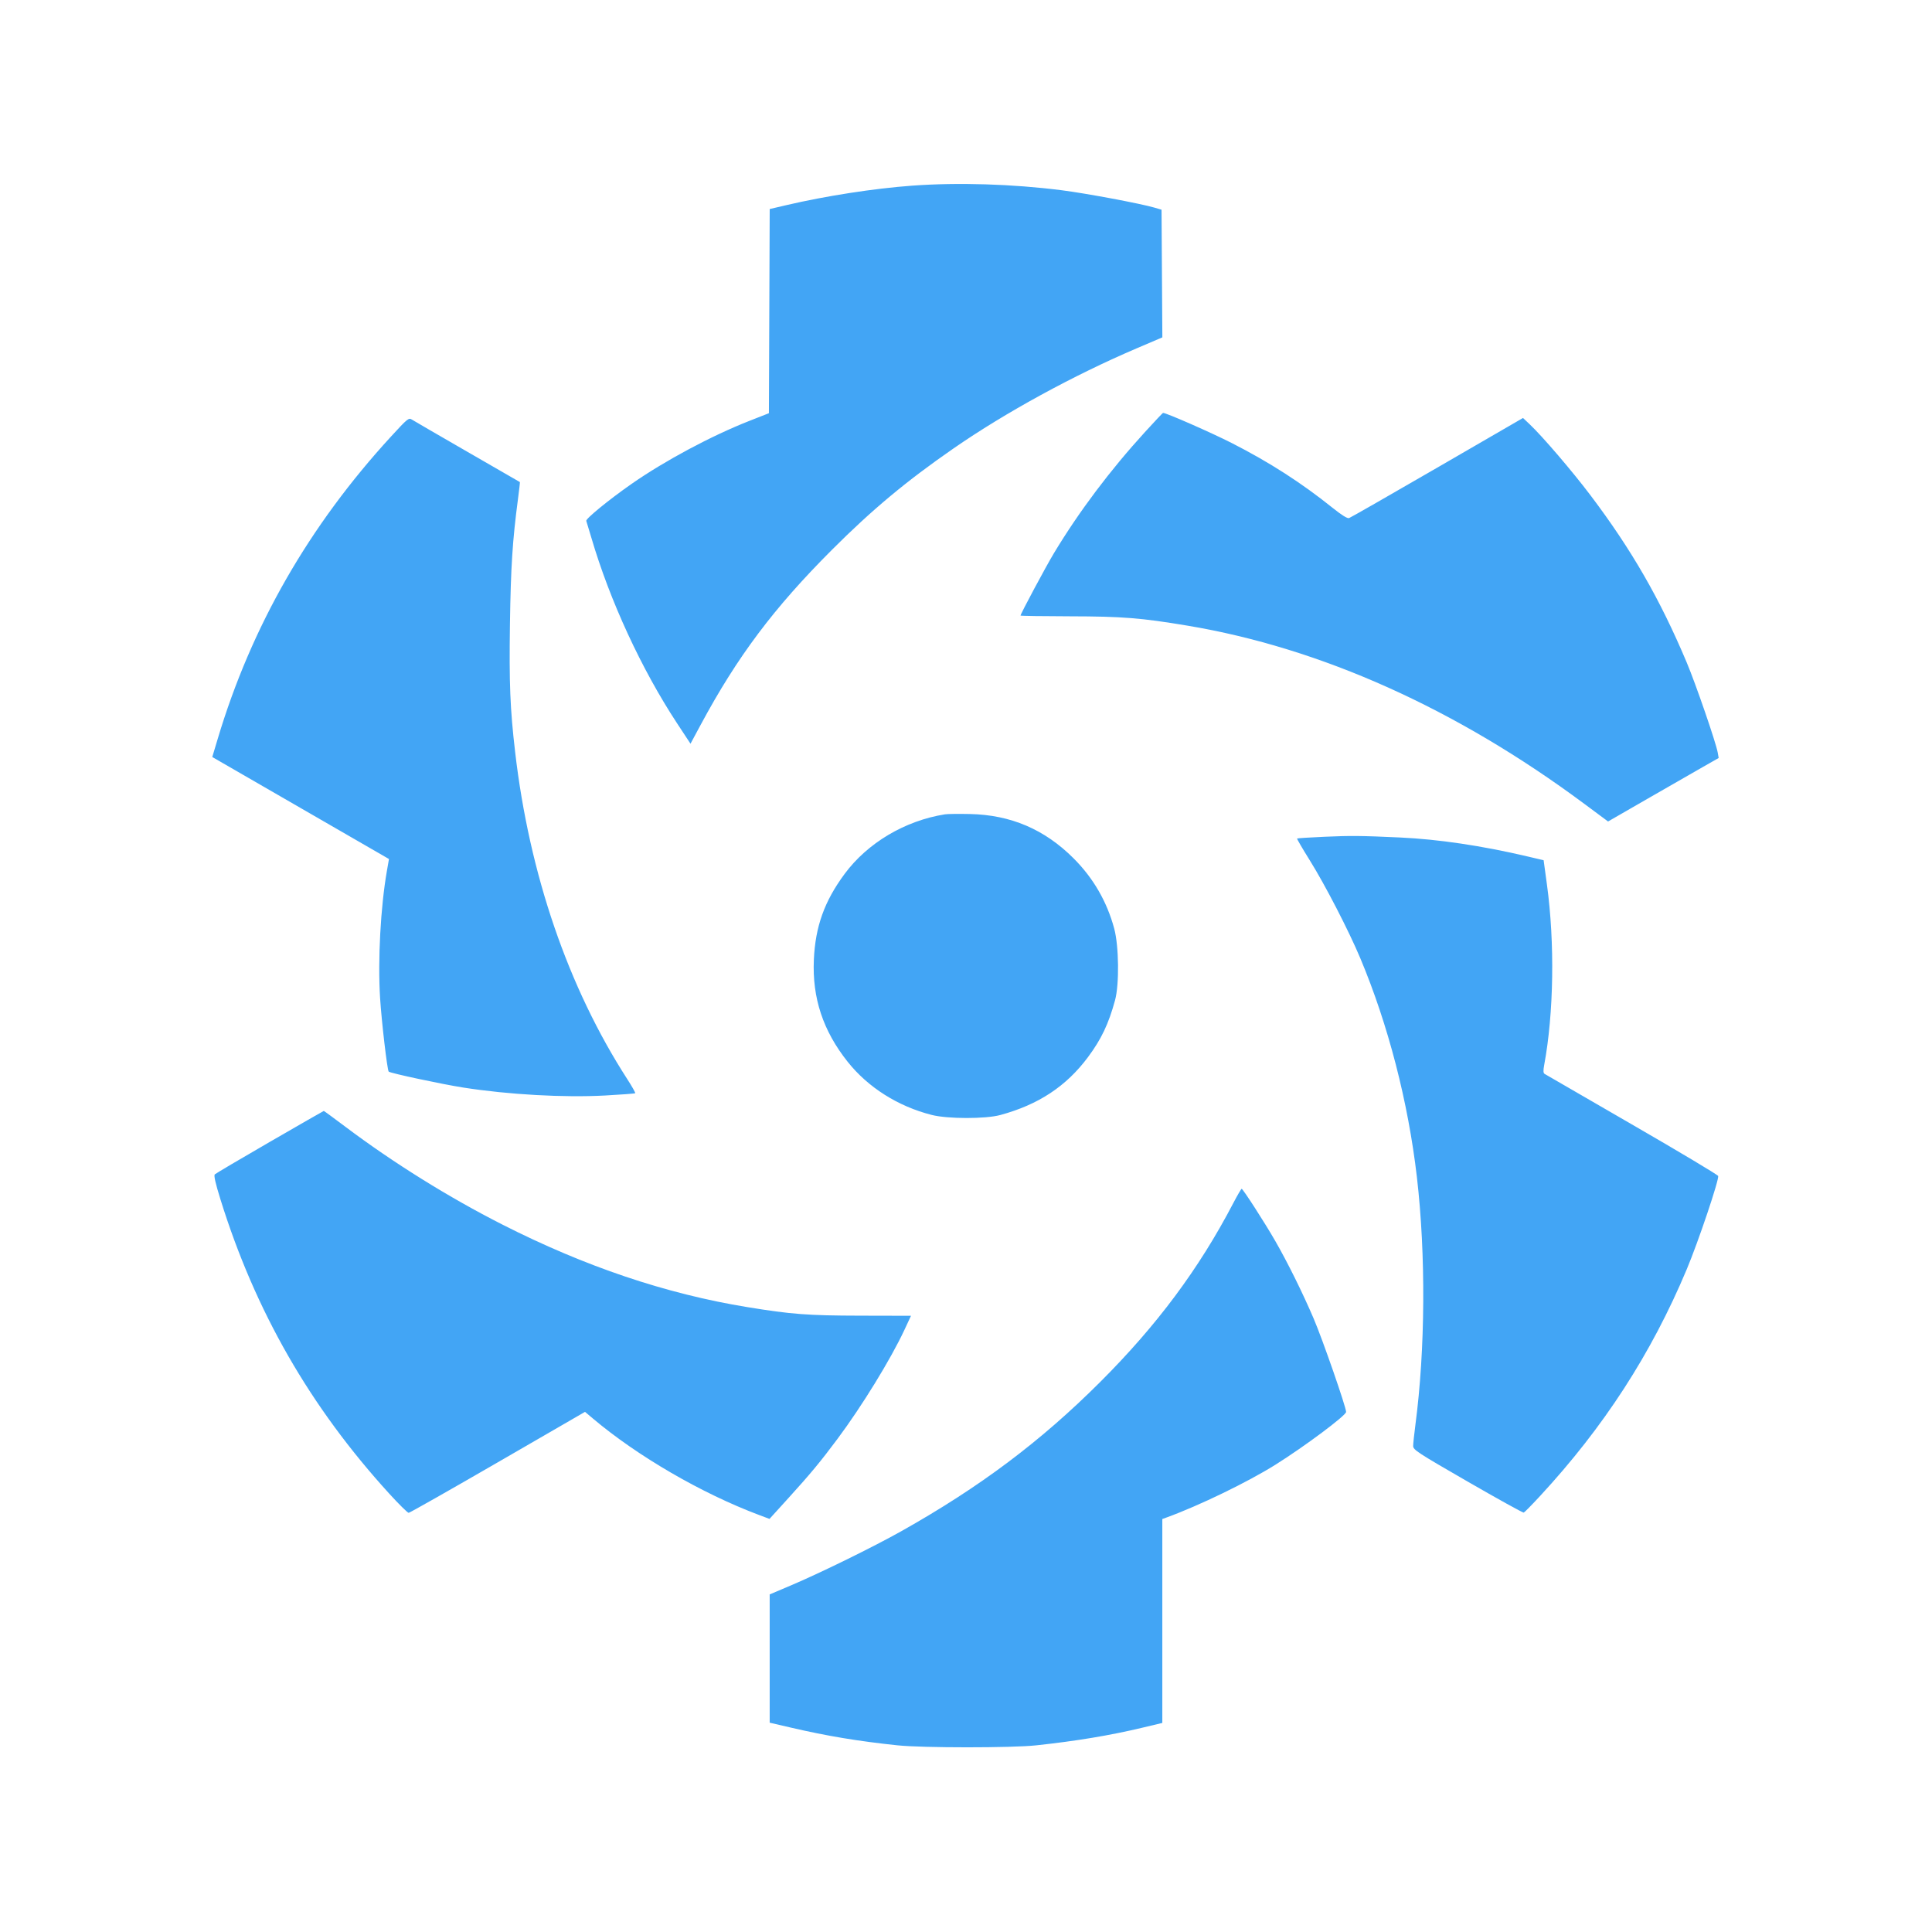
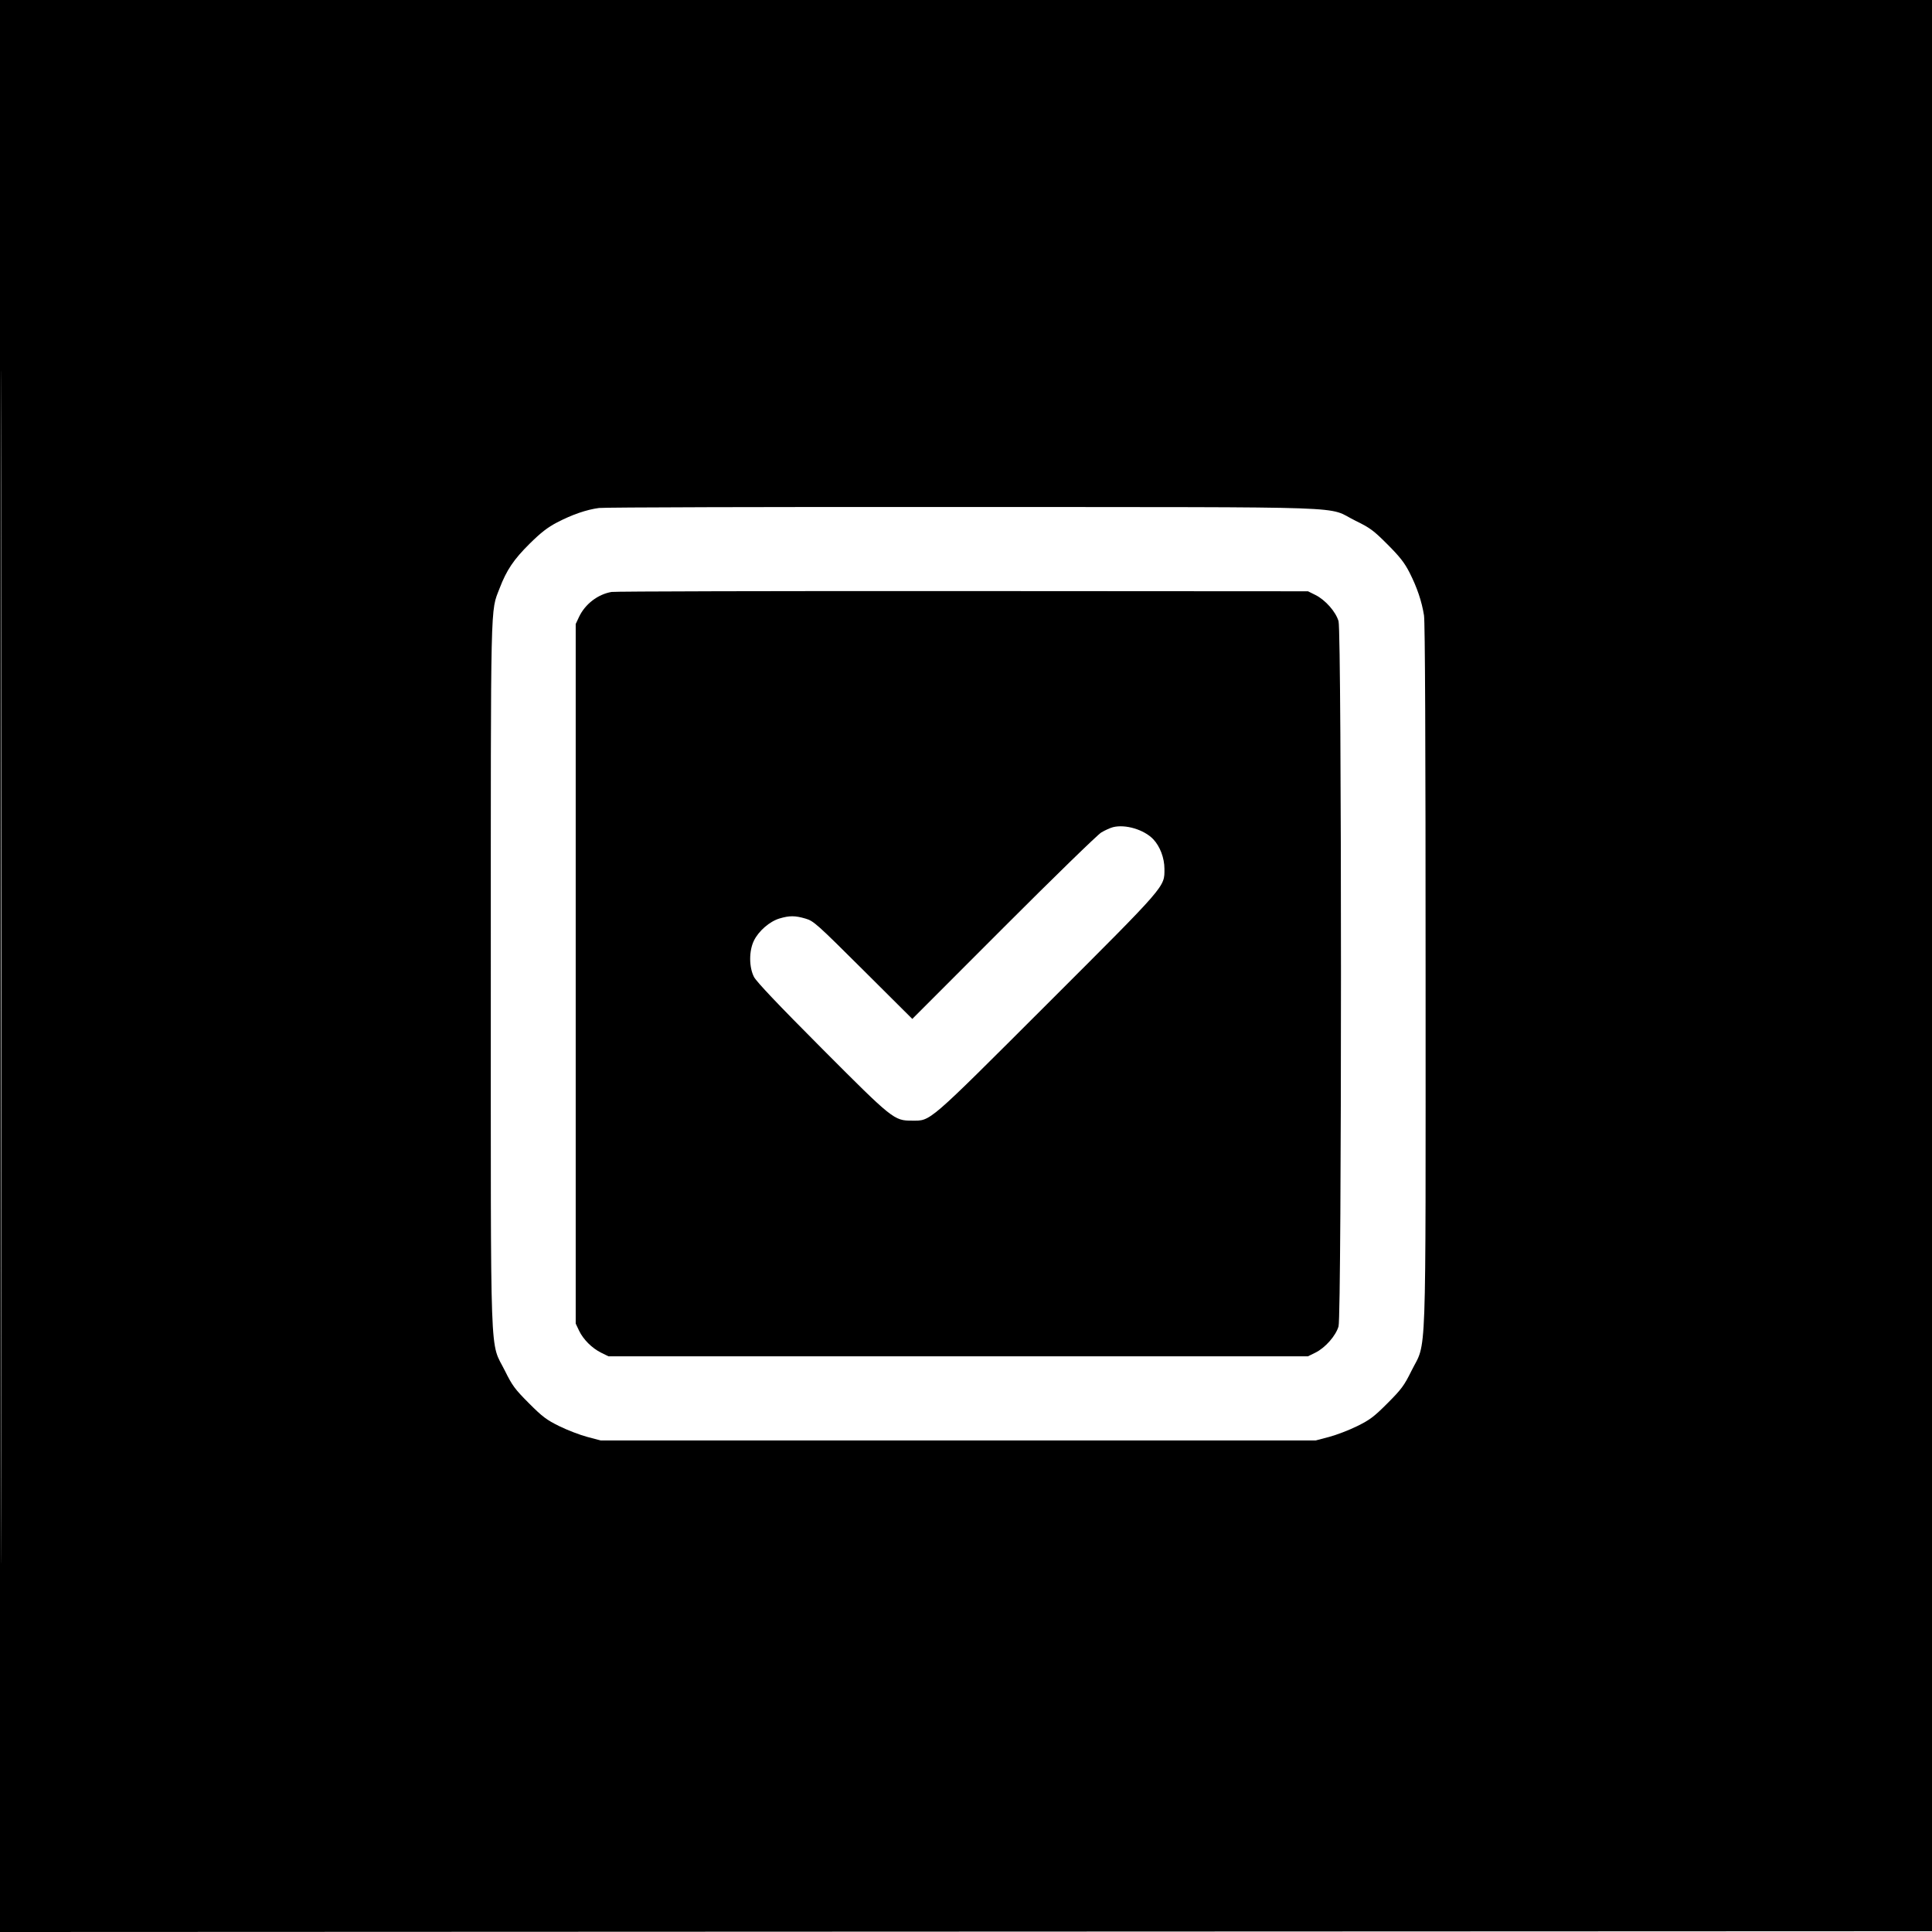
<svg xmlns="http://www.w3.org/2000/svg" width="1240" height="1240">
-   <path d="M585.5 119.157c-24.392 1.775-55.454 6.582-80.743 12.495l-10.743 2.512-.257 65.522-.257 65.523-12.5 4.911c-24.453 9.608-54.301 25.574-75.692 40.488-14.402 10.041-29.52 22.393-29.025 23.713.243.648 1.692 5.443 3.22 10.655 11.868 40.48 32.267 84.639 55.173 119.442l8.503 12.917 6.683-12.417c23.502-43.672 46.807-74.722 84.066-112.002 25.738-25.754 47.825-44.173 78.072-65.109 33.386-23.108 77-46.934 117.761-64.332l16.261-6.94-.261-40.974-.261-40.973-4.5-1.319c-8.958-2.625-43.862-9.169-59.5-11.155-31.749-4.032-66.513-5.102-96-2.957M734.906 277.25c-22.472 24.627-42.334 51.05-58.443 77.75-5.099 8.45-21.464 39.014-21.462 40.083 0 .229 14.287.445 31.75.479 33.627.065 45.612 1.017 75.303 5.978 85.759 14.331 172.63 53.33 254.813 114.394l15.221 11.31 25.706-14.808c14.138-8.144 30.112-17.312 35.497-20.372l9.79-5.564-.61-3.5c-1.096-6.29-14.149-44.185-19.977-58-17.139-40.622-35.248-72.077-61.599-107-11.686-15.488-30.818-37.844-39.039-45.62l-4.356-4.119-55 31.858c-30.25 17.522-55.747 32.106-56.66 32.408-1.079.358-4.75-1.93-10.5-6.543-20.084-16.116-40.545-29.274-64.607-41.547C777.601 277.739 748.585 265 746.461 265c-.207 0-5.407 5.512-11.555 12.25m-483.911 2.889c-52.729 57.452-89.592 121.745-111.254 194.044l-3.501 11.683 56.707 32.735 56.706 32.734-1.326 7.583c-4.069 23.272-5.894 57.248-4.381 81.582.926 14.898 4.591 46.254 5.526 47.28.898.986 34.289 8.122 48.028 10.264 28.958 4.515 64.488 6.499 90.867 5.074 10.377-.56 19.07-1.222 19.319-1.471.248-.248-2.035-4.306-5.074-9.017-37.96-58.843-62.879-131.564-72.005-210.13-3.219-27.711-3.869-43.866-3.307-82.149.534-36.338 1.631-53.441 5.12-79.832.798-6.039 1.368-11.04 1.266-11.112-.102-.073-15.261-8.815-33.686-19.427-18.425-10.613-34.464-19.919-35.642-20.682-2.027-1.312-2.739-.735-13.363 10.841M606.5 522.653c-25.669 4.073-49.712 18.357-64.437 38.283-12.956 17.531-18.769 33.768-19.713 55.064-1.087 24.502 5.901 45.6 21.676 65.452 13.091 16.473 32.315 28.634 53.974 34.141 10.222 2.599 34.507 2.629 44 .054 24.469-6.637 42.328-18.418 56.253-37.107 8.576-11.511 13.261-21.347 17.403-36.54 2.782-10.202 2.502-34.762-.523-46-4.654-17.286-13.403-32.422-26.057-45.076-18.639-18.639-40.322-27.911-66.576-28.47-7.15-.152-14.35-.062-16 .199m243.676 14.396c-9.529.421-17.487.928-17.685 1.126-.198.198 3.43 6.427 8.061 13.843 9.872 15.805 25.076 45.255 32.515 62.982 17.89 42.628 30.726 92.267 36.33 140.5 5.776 49.707 5.41 110.661-.955 158.936-.793 6.015-1.442 12.144-1.442 13.62 0 2.476 2.712 4.248 35.027 22.888 19.264 11.113 35.44 20.059 35.946 19.88.506-.178 5.205-4.957 10.444-10.619 40.968-44.285 71.417-91.321 94.113-145.385 7.518-17.906 21.003-57.989 20.208-60.062-.302-.785-25.229-15.681-55.393-33.103-30.165-17.421-55.37-32.011-56.011-32.422-.843-.54-.908-2.132-.233-5.74 6.158-32.924 6.854-78.418 1.771-115.688l-2.141-15.695-10.616-2.49c-29.261-6.862-56.983-10.974-81.615-12.105-25.026-1.149-31.483-1.212-48.324-.466M173.193 732.877c-18.869 10.91-34.771 20.301-35.338 20.868-.708.708.416 5.685 3.59 15.893 22.372 71.955 57.534 133.26 108.468 189.112 6.144 6.737 11.715 12.235 12.379 12.217.665-.019 26.402-14.607 57.195-32.419l55.987-32.386 5.013 4.231c28.719 24.239 69.849 48.122 106.705 61.961l6.691 2.512 11.972-13.183c14.282-15.727 20.74-23.512 31.675-38.183 15.78-21.171 34.174-51.134 42.972-70l4.197-9-32.6-.072c-33.662-.073-44.236-.877-72.599-5.517-52.086-8.52-104.017-26.026-157-52.926-34.47-17.5-69.941-39.589-100.682-62.699-7.525-5.657-13.825-10.277-14-10.266-.175.011-15.756 8.946-34.625 19.857M791.52 772.25c-22.058 42.207-48.977 78.371-85.449 114.795-38.124 38.072-77.236 67.416-127.546 95.69-17.969 10.099-51.743 26.686-70.775 34.76l-13.75 5.834v82.327l13.75 3.194c23.233 5.395 43.059 8.689 68.25 11.336 16.09 1.691 73.361 1.705 89 .021 25.772-2.774 47.439-6.375 68.25-11.344l12.75-3.045V974.95l2.75-1.001c20.982-7.643 52.157-22.755 69.847-33.859 18.882-11.852 45.274-31.559 45.357-33.868.102-2.831-15.119-46.644-20.841-59.99-7.171-16.726-16.651-35.878-24.655-49.808-6.712-11.68-20.708-33.401-21.531-33.415-.315-.005-2.748 4.154-5.407 9.241" fill="#42a5f5" fill-rule="evenodd" />
+   <path d="M0 620.001v620.001l620.25-.251 620.25-.251.251-619.75.251-619.75H0v620.001m.497.499c0 341 .114 480.649.253 310.332s.139-449.317 0-620S.497 279.5.497 620.5M384.47 326.033c-8.064 1.067-17.265 4.239-26.97 9.297-6.029 3.142-10.366 6.511-17.602 13.67-10.159 10.051-14.791 16.927-19.226 28.544-5.985 15.676-5.673 2.016-5.659 247.794.015 257.781-.821 234.476 9.132 254.598 4.631 9.362 6.37 11.712 15.29 20.655 8.702 8.725 11.351 10.723 19.565 14.764 5.225 2.57 13.325 5.679 18 6.909l8.5 2.236h459l8.5-2.236c4.675-1.23 12.775-4.339 18-6.909 8.214-4.041 10.863-6.039 19.565-14.764 8.92-8.943 10.659-11.293 15.29-20.655 9.952-20.121 9.118 3.094 9.124-253.936.004-148.527-.341-226.7-1.02-231-1.421-9.006-4.486-18.083-9.288-27.5-3.212-6.299-6.215-10.14-14.125-18.065-8.967-8.984-11.173-10.616-20.546-15.202-19.68-9.628 7.792-8.66-251-8.84-125.675-.087-231.214.201-234.53.64m8.03 53.891c-8.827 1.522-17.004 7.816-20.886 16.076l-2.114 4.5v449l2.129 4.5c2.686 5.675 8.333 11.308 14.271 14.233l4.6 2.267h449l4.728-2.329c6.333-3.118 13.119-10.813 14.877-16.868 2.087-7.184 2.087-445.422 0-452.606-1.757-6.052-8.473-13.667-14.844-16.832L839.5 379.5l-221.5-.132c-121.825-.073-223.3.177-225.5.556m321.832 150.981c-1.742.445-5.117 1.97-7.5 3.388-2.383 1.419-30.649 28.926-62.813 61.128l-58.481 58.548-31.519-31.388c-29.797-29.674-31.816-31.476-36.951-32.985-6.754-1.985-10.323-2.006-16.74-.101-6.346 1.885-13.431 8.025-16.461 14.266-3.194 6.579-3.174 16.916.045 23.239 1.55 3.045 15.595 17.848 43.44 45.786 45.692 45.846 46.463 46.464 57.987 46.464 12.245 0 9.182 2.641 86.445-74.54 77.378-77.297 75.604-75.252 75.577-87.103-.015-6.939-2.827-14.377-7.165-18.95-5.864-6.184-17.889-9.788-25.864-7.752" fill="undefined" fill-rule="evenodd" />
</svg>
